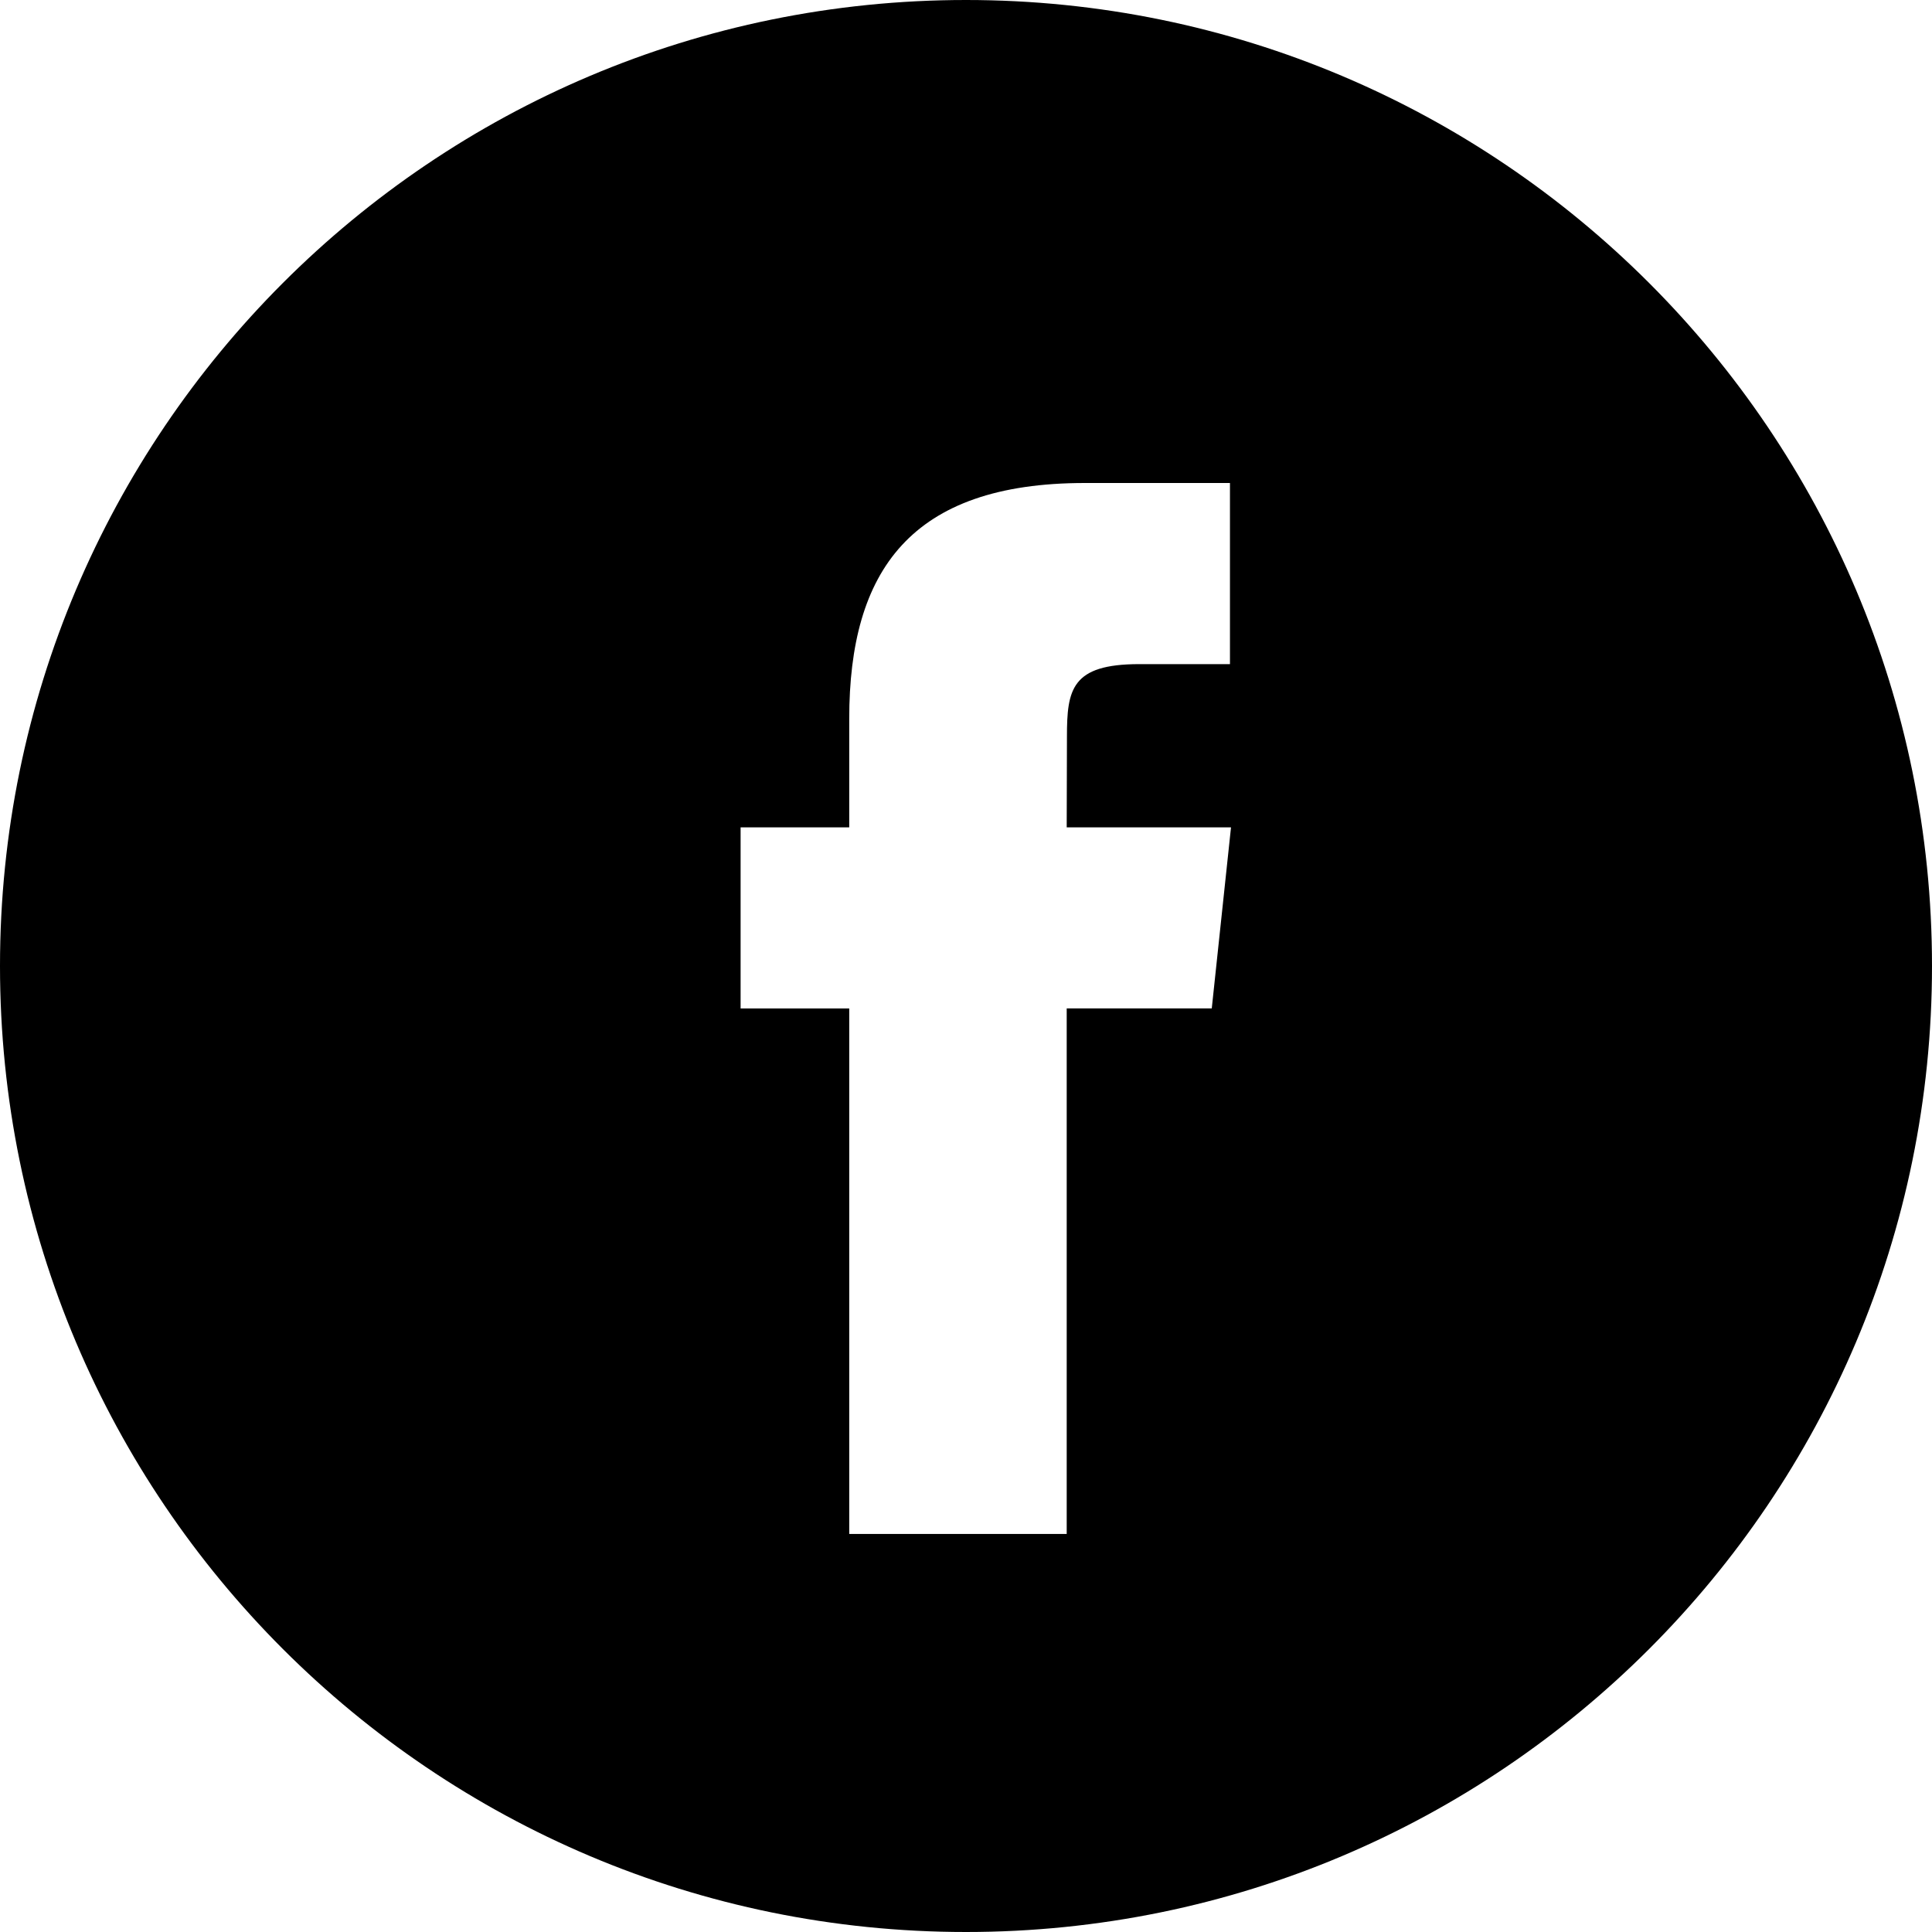
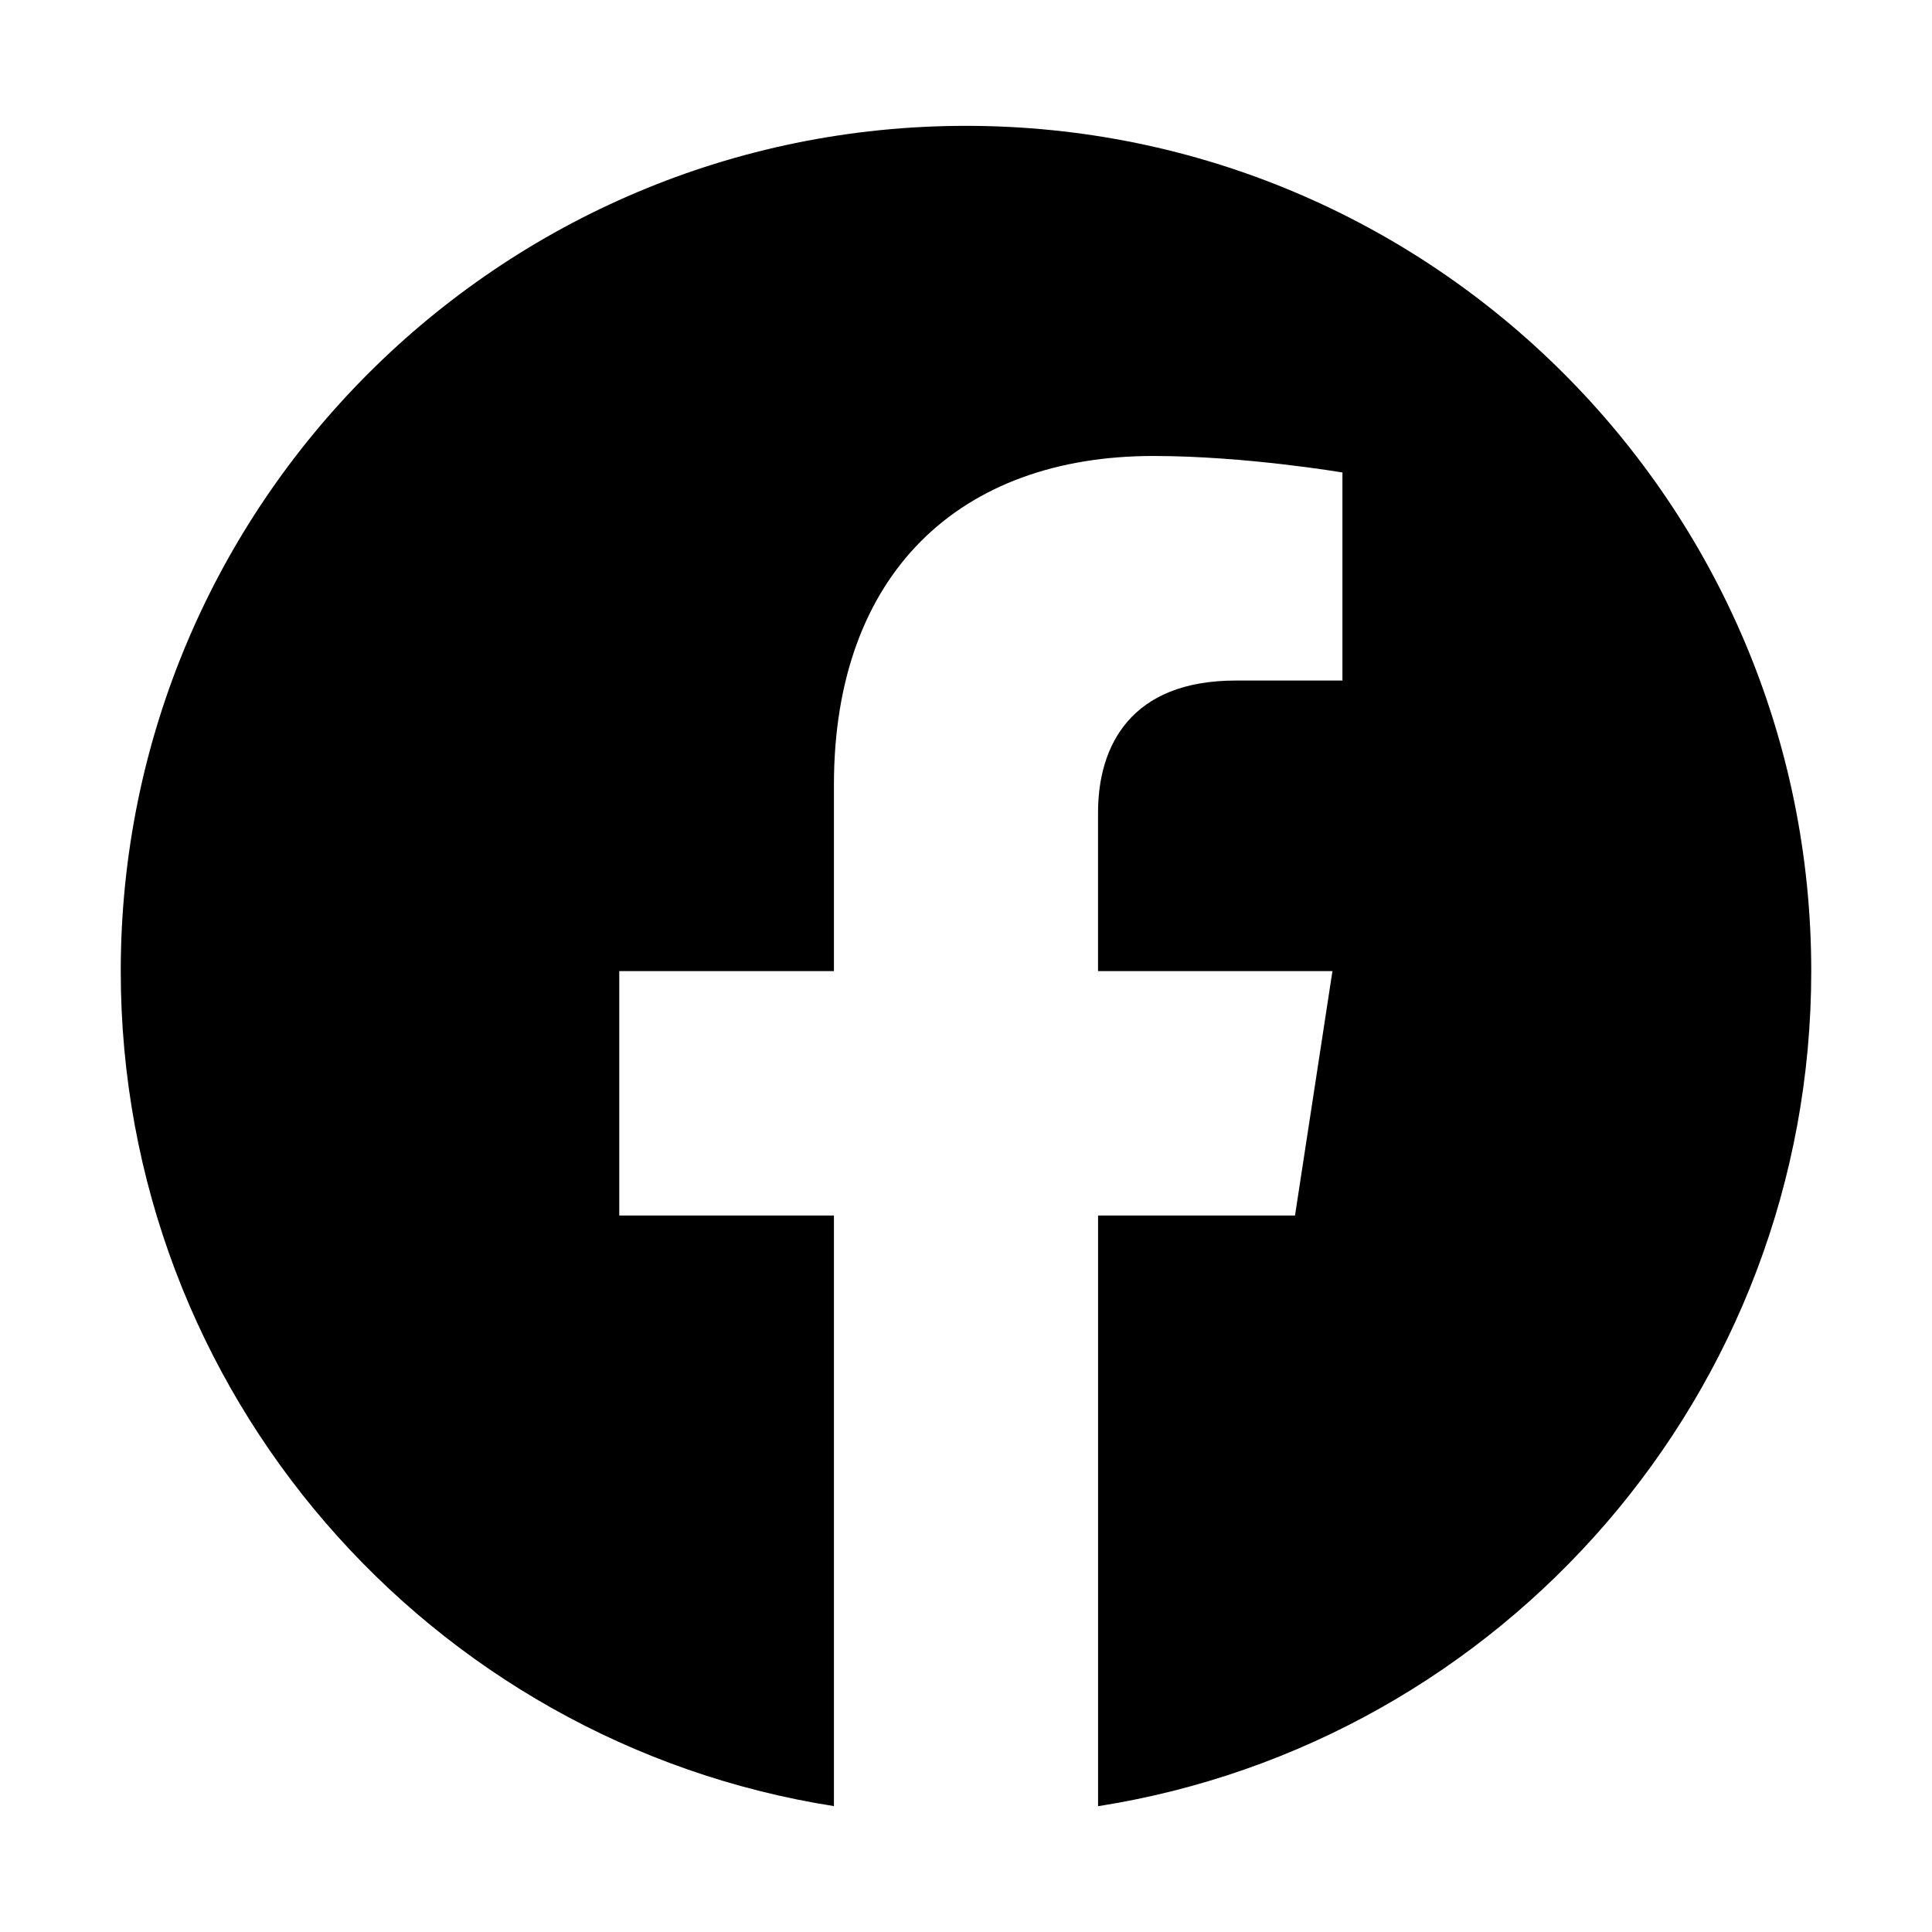
- <svg xmlns="http://www.w3.org/2000/svg" width="48" height="48" viewBox="0 0 48 48" fill="none">
-   <path fill-rule="evenodd" clip-rule="evenodd" d="M24 0C10.745 0 0 10.745 0 24C0 37.255 10.745 48 24 48C37.255 48 48 37.255 48 24C48 10.745 37.255 0 24 0ZM26.502 25.054V38.111H21.099V25.055H18.4V20.555H21.099V17.854C21.099 14.183 22.623 12 26.953 12H30.558V16.5H28.305C26.619 16.5 26.508 17.129 26.508 18.302L26.502 20.555H30.584L30.106 25.054H26.502Z" fill="black" />
+ <svg xmlns="http://www.w3.org/2000/svg" class="ionicon" viewBox="0 0 512 512">
+   <path d="M480 257.35c0-123.7-100.3-224-224-224s-224 100.3-224 224c0 111.8 81.9 204.47 189 221.29V322.12h-56.89v-64.77H221V208c0-56.13 33.45-87.16 84.61-87.16 24.51 0 50.15 4.38 50.15 4.38v55.13H327.5c-27.81 0-36.51 17.26-36.51 35v42h62.12l-9.92 64.77H291v156.54c107.1-16.81 189-109.48 189-221.31z" fill-rule="evenodd" />
</svg>
